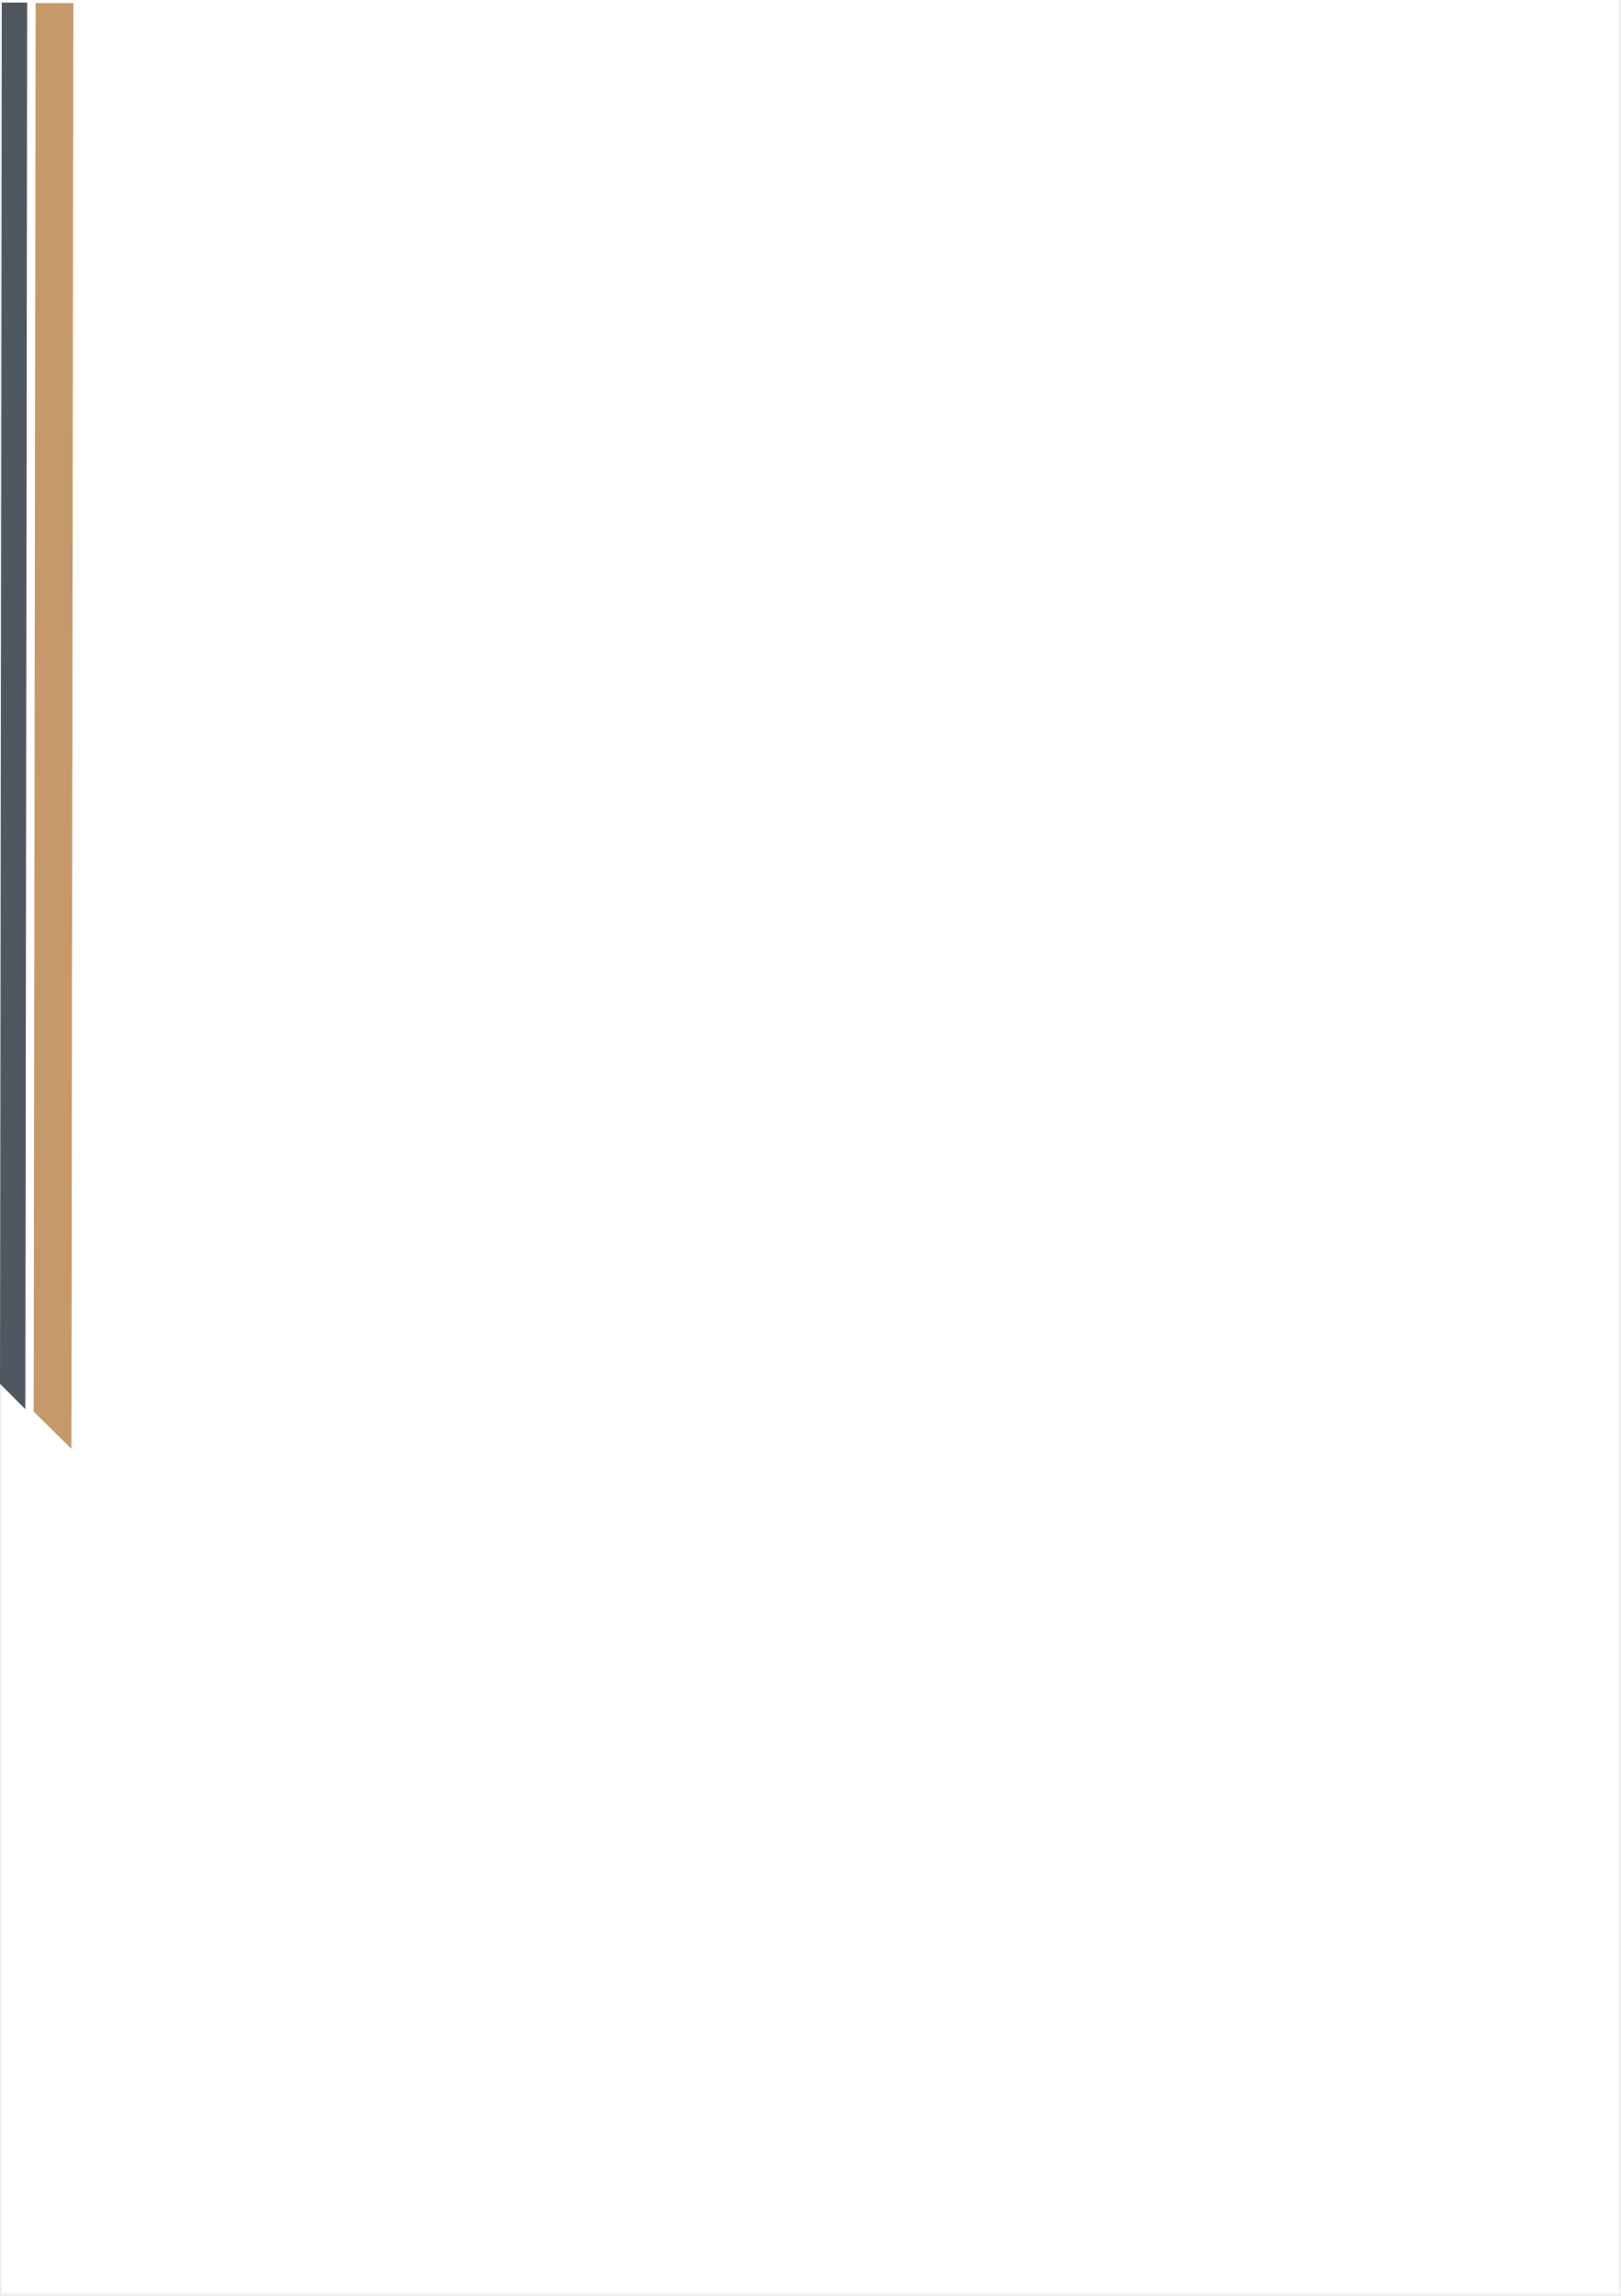
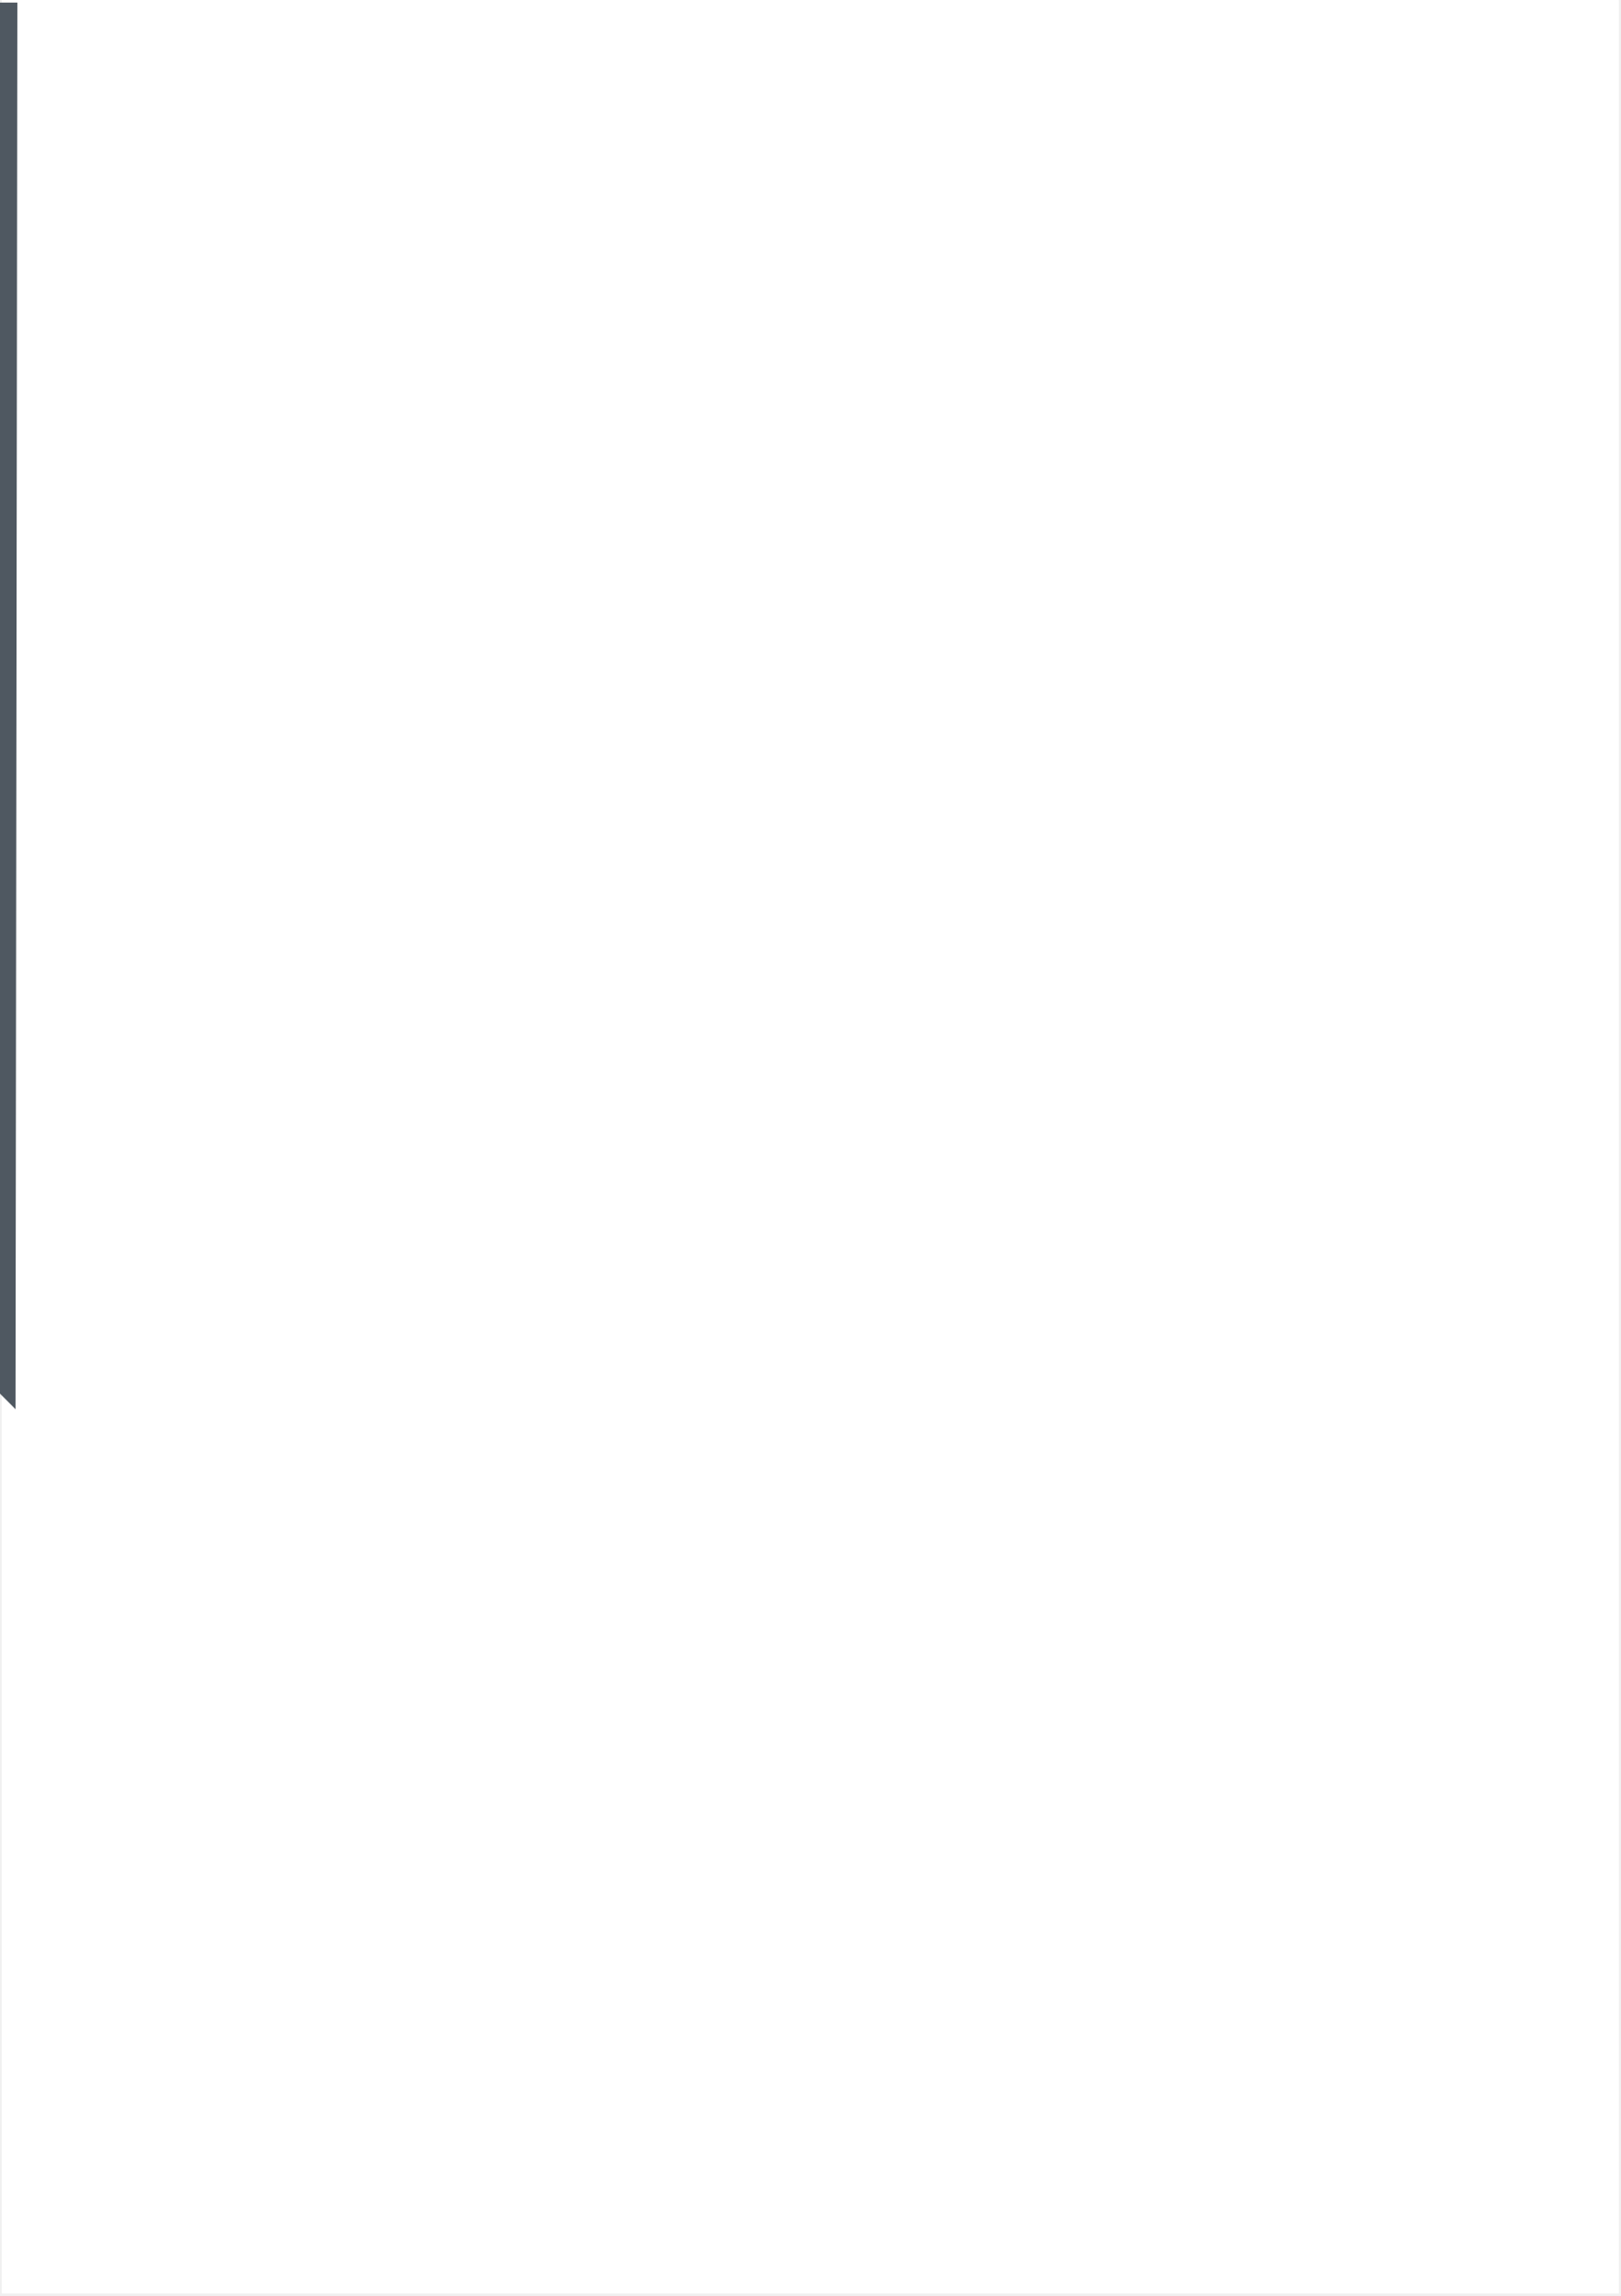
<svg xmlns="http://www.w3.org/2000/svg" xml:space="preserve" width="8.266in" height="11.708in" version="1.1" style="shape-rendering:geometricPrecision; text-rendering:geometricPrecision; image-rendering:optimizeQuality; fill-rule:evenodd; clip-rule:evenodd" viewBox="0 0 8248.16 11682.43">
  <defs>
    <style type="text/css">
   
    .fil2 {fill:#4F5861}
    .fil1 {fill:#C5996A}
    .fil0 {fill:white}
   
  </style>
  </defs>
  <g id="Layer_x0020_1">
    <rect class="fil0" x="8.87" width="8233.14" height="11674.64" />
-     <polygon class="fil1" points="181.36,15.52 373.37,15.52 363.4,7374.6 171.38,7185.66 " />
-     <polygon class="fil2" points="9.42,12.83 138.45,12.83 129.03,7173.29 -0,7043.92 " />
+     <polygon class="fil2" points="-40.58,12.83 88.45,12.83 79.03,7173.29 -50,7043.92 " />
    <g id="_2055386686768">
      <rect class="fil1" x="4126.33" y="11797.89" width="4121.82" height="231.01" />
      <rect class="fil2" x="9.62" y="11801.42" width="4121.82" height="231.01" />
    </g>
  </g>
</svg>
